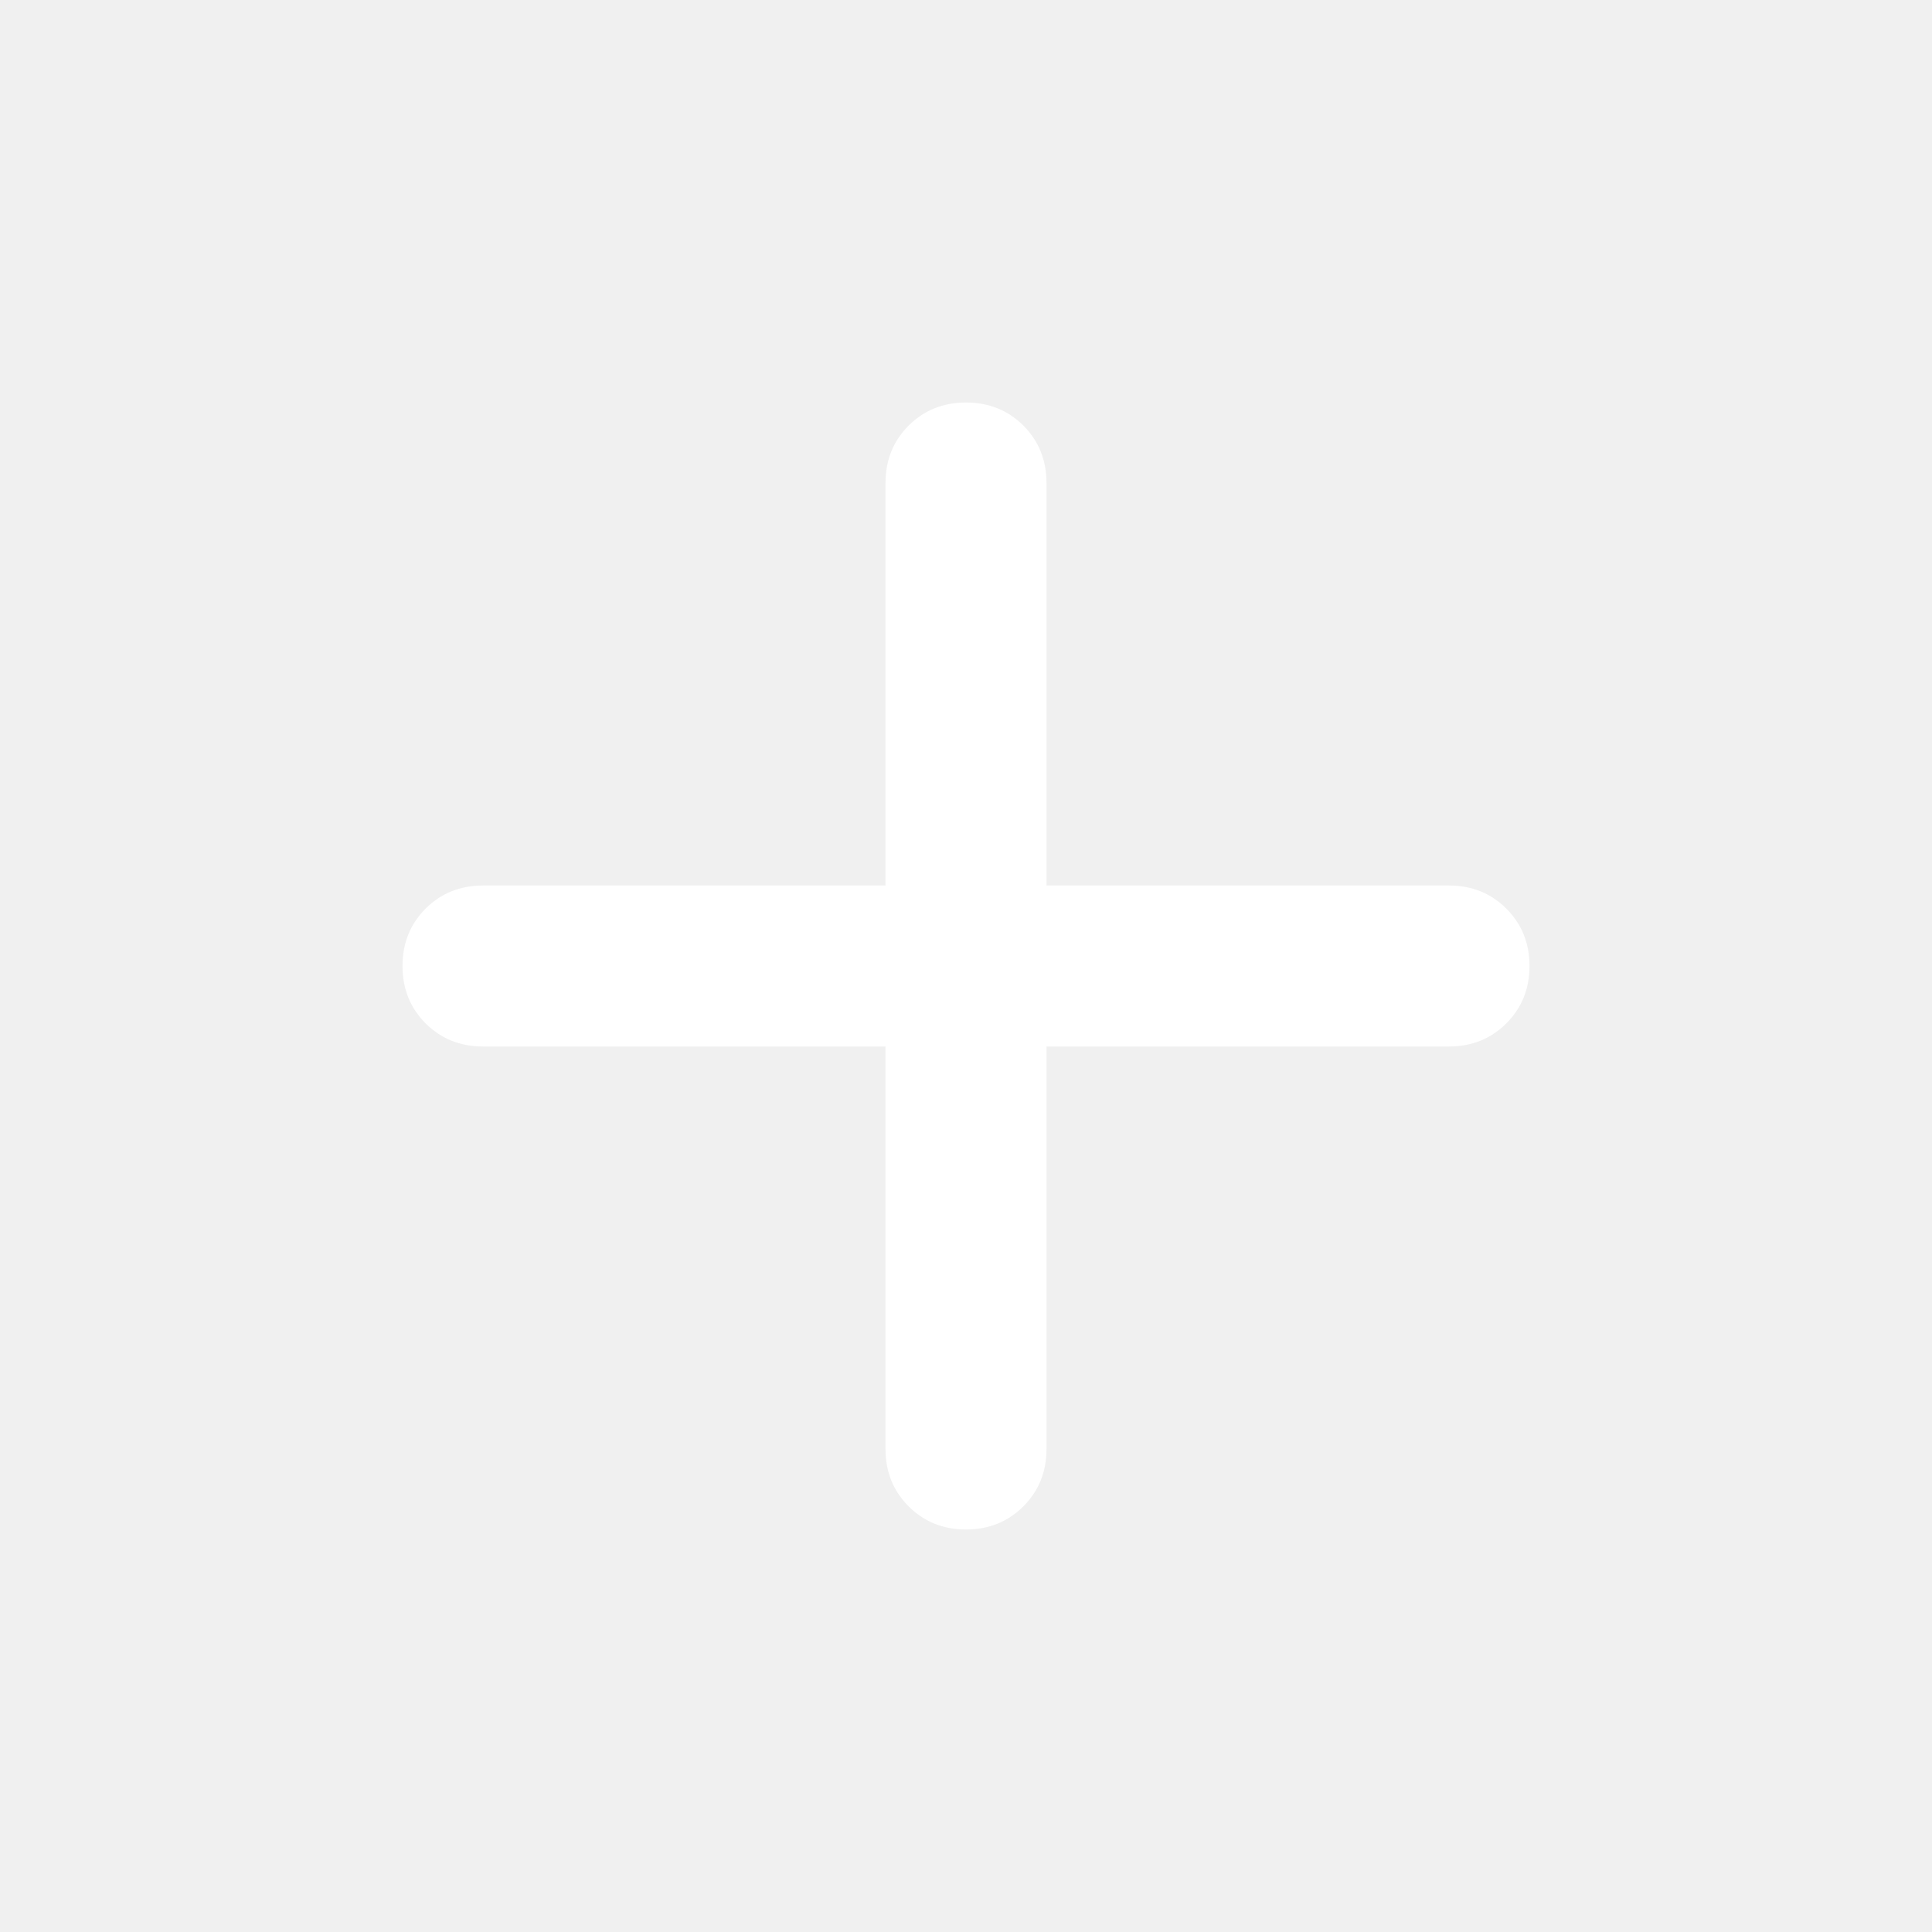
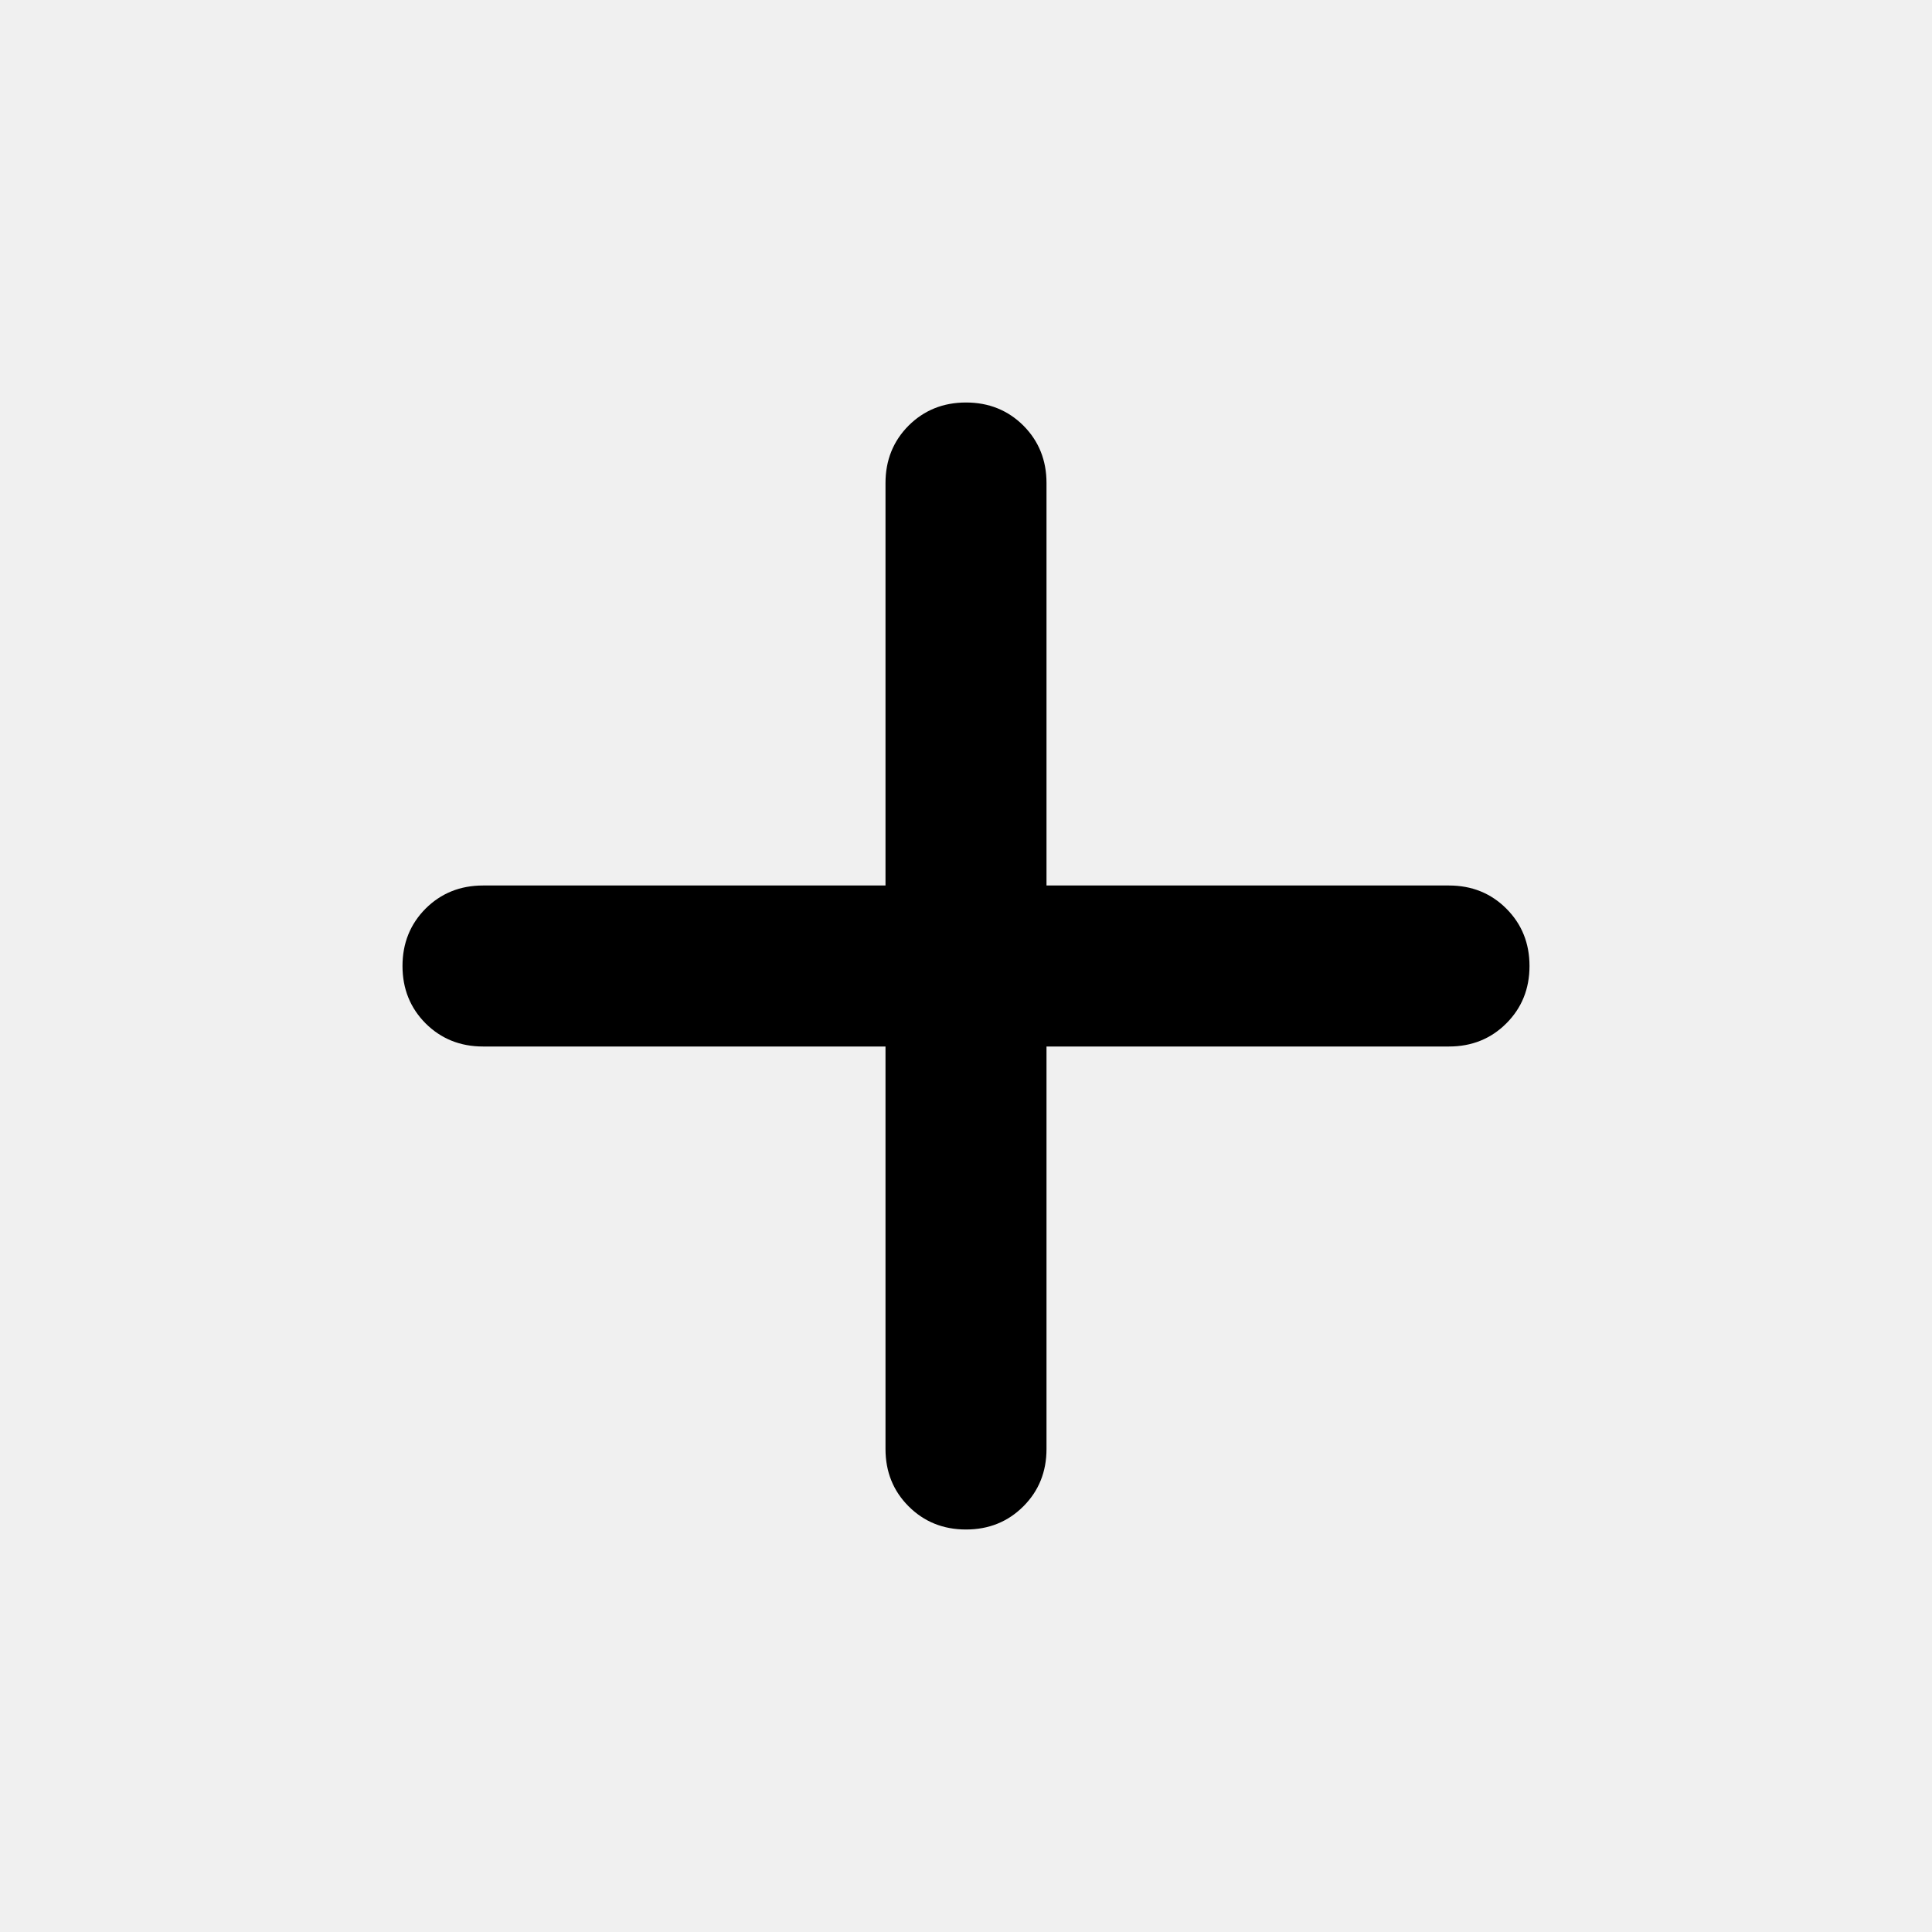
<svg xmlns="http://www.w3.org/2000/svg" width="24" height="24" viewBox="0 0 24 24" fill="none">
-   <path d="M11 13H6C5.717 13 5.479 12.904 5.287 12.713C5.096 12.521 5 12.283 5 12C5 11.717 5.096 11.479 5.287 11.287C5.479 11.096 5.717 11 6 11H11V6C11 5.717 11.096 5.479 11.287 5.287C11.479 5.096 11.717 5 12 5C12.283 5 12.521 5.096 12.713 5.287C12.904 5.479 13 5.717 13 6V11H18C18.283 11 18.521 11.096 18.712 11.287C18.904 11.479 19 11.717 19 12C19 12.283 18.904 12.521 18.712 12.713C18.521 12.904 18.283 13 18 13H13V18C13 18.283 12.904 18.521 12.713 18.712C12.521 18.904 12.283 19 12 19C11.717 19 11.479 18.904 11.287 18.712C11.096 18.521 11 18.283 11 18V13Z" fill="white" />
+   <path d="M11 13H6C5.717 13 5.479 12.904 5.287 12.713C5.096 12.521 5 12.283 5 12C5 11.717 5.096 11.479 5.287 11.287C5.479 11.096 5.717 11 6 11H11V6C11 5.717 11.096 5.479 11.287 5.287C11.479 5.096 11.717 5 12 5C12.283 5 12.521 5.096 12.713 5.287C12.904 5.479 13 5.717 13 6V11H18C18.283 11 18.521 11.096 18.712 11.287C18.904 11.479 19 11.717 19 12C19 12.283 18.904 12.521 18.712 12.713C18.521 12.904 18.283 13 18 13H13V18C13 18.283 12.904 18.521 12.713 18.712C12.521 18.904 12.283 19 12 19C11.717 19 11.479 18.904 11.287 18.712C11.096 18.521 11 18.283 11 18V13Z" fill="currentColor" />
</svg>
